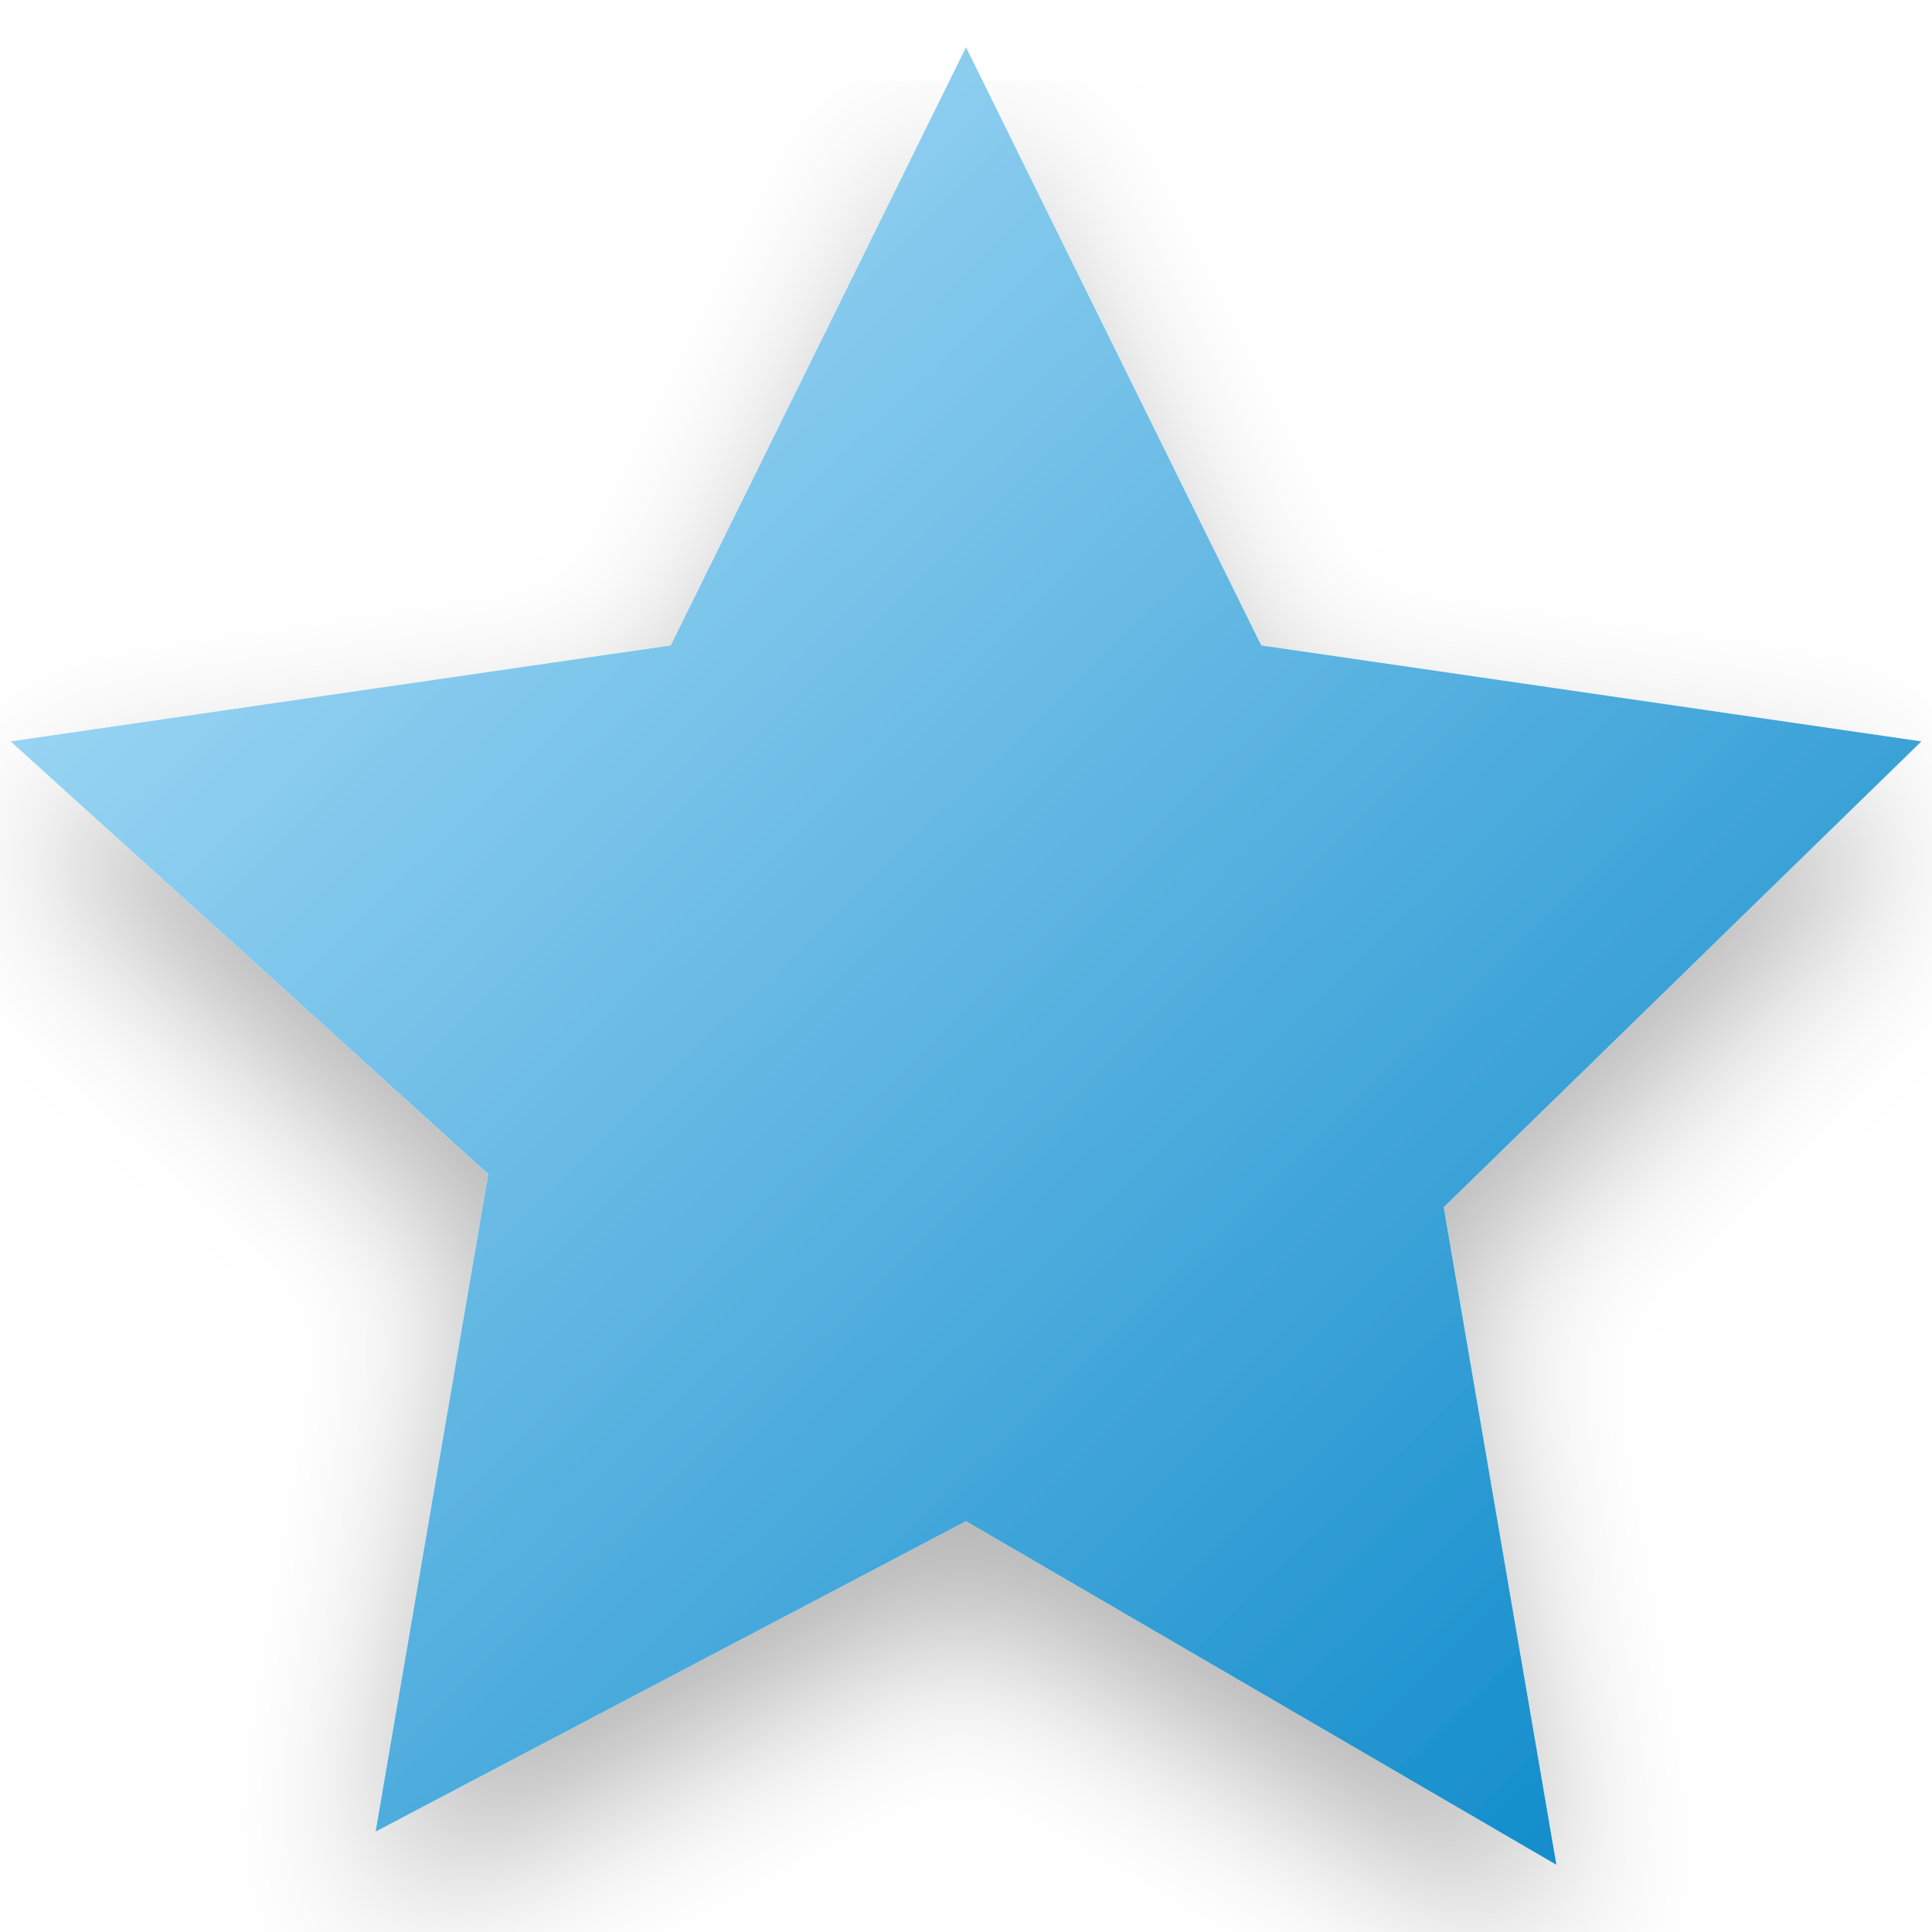
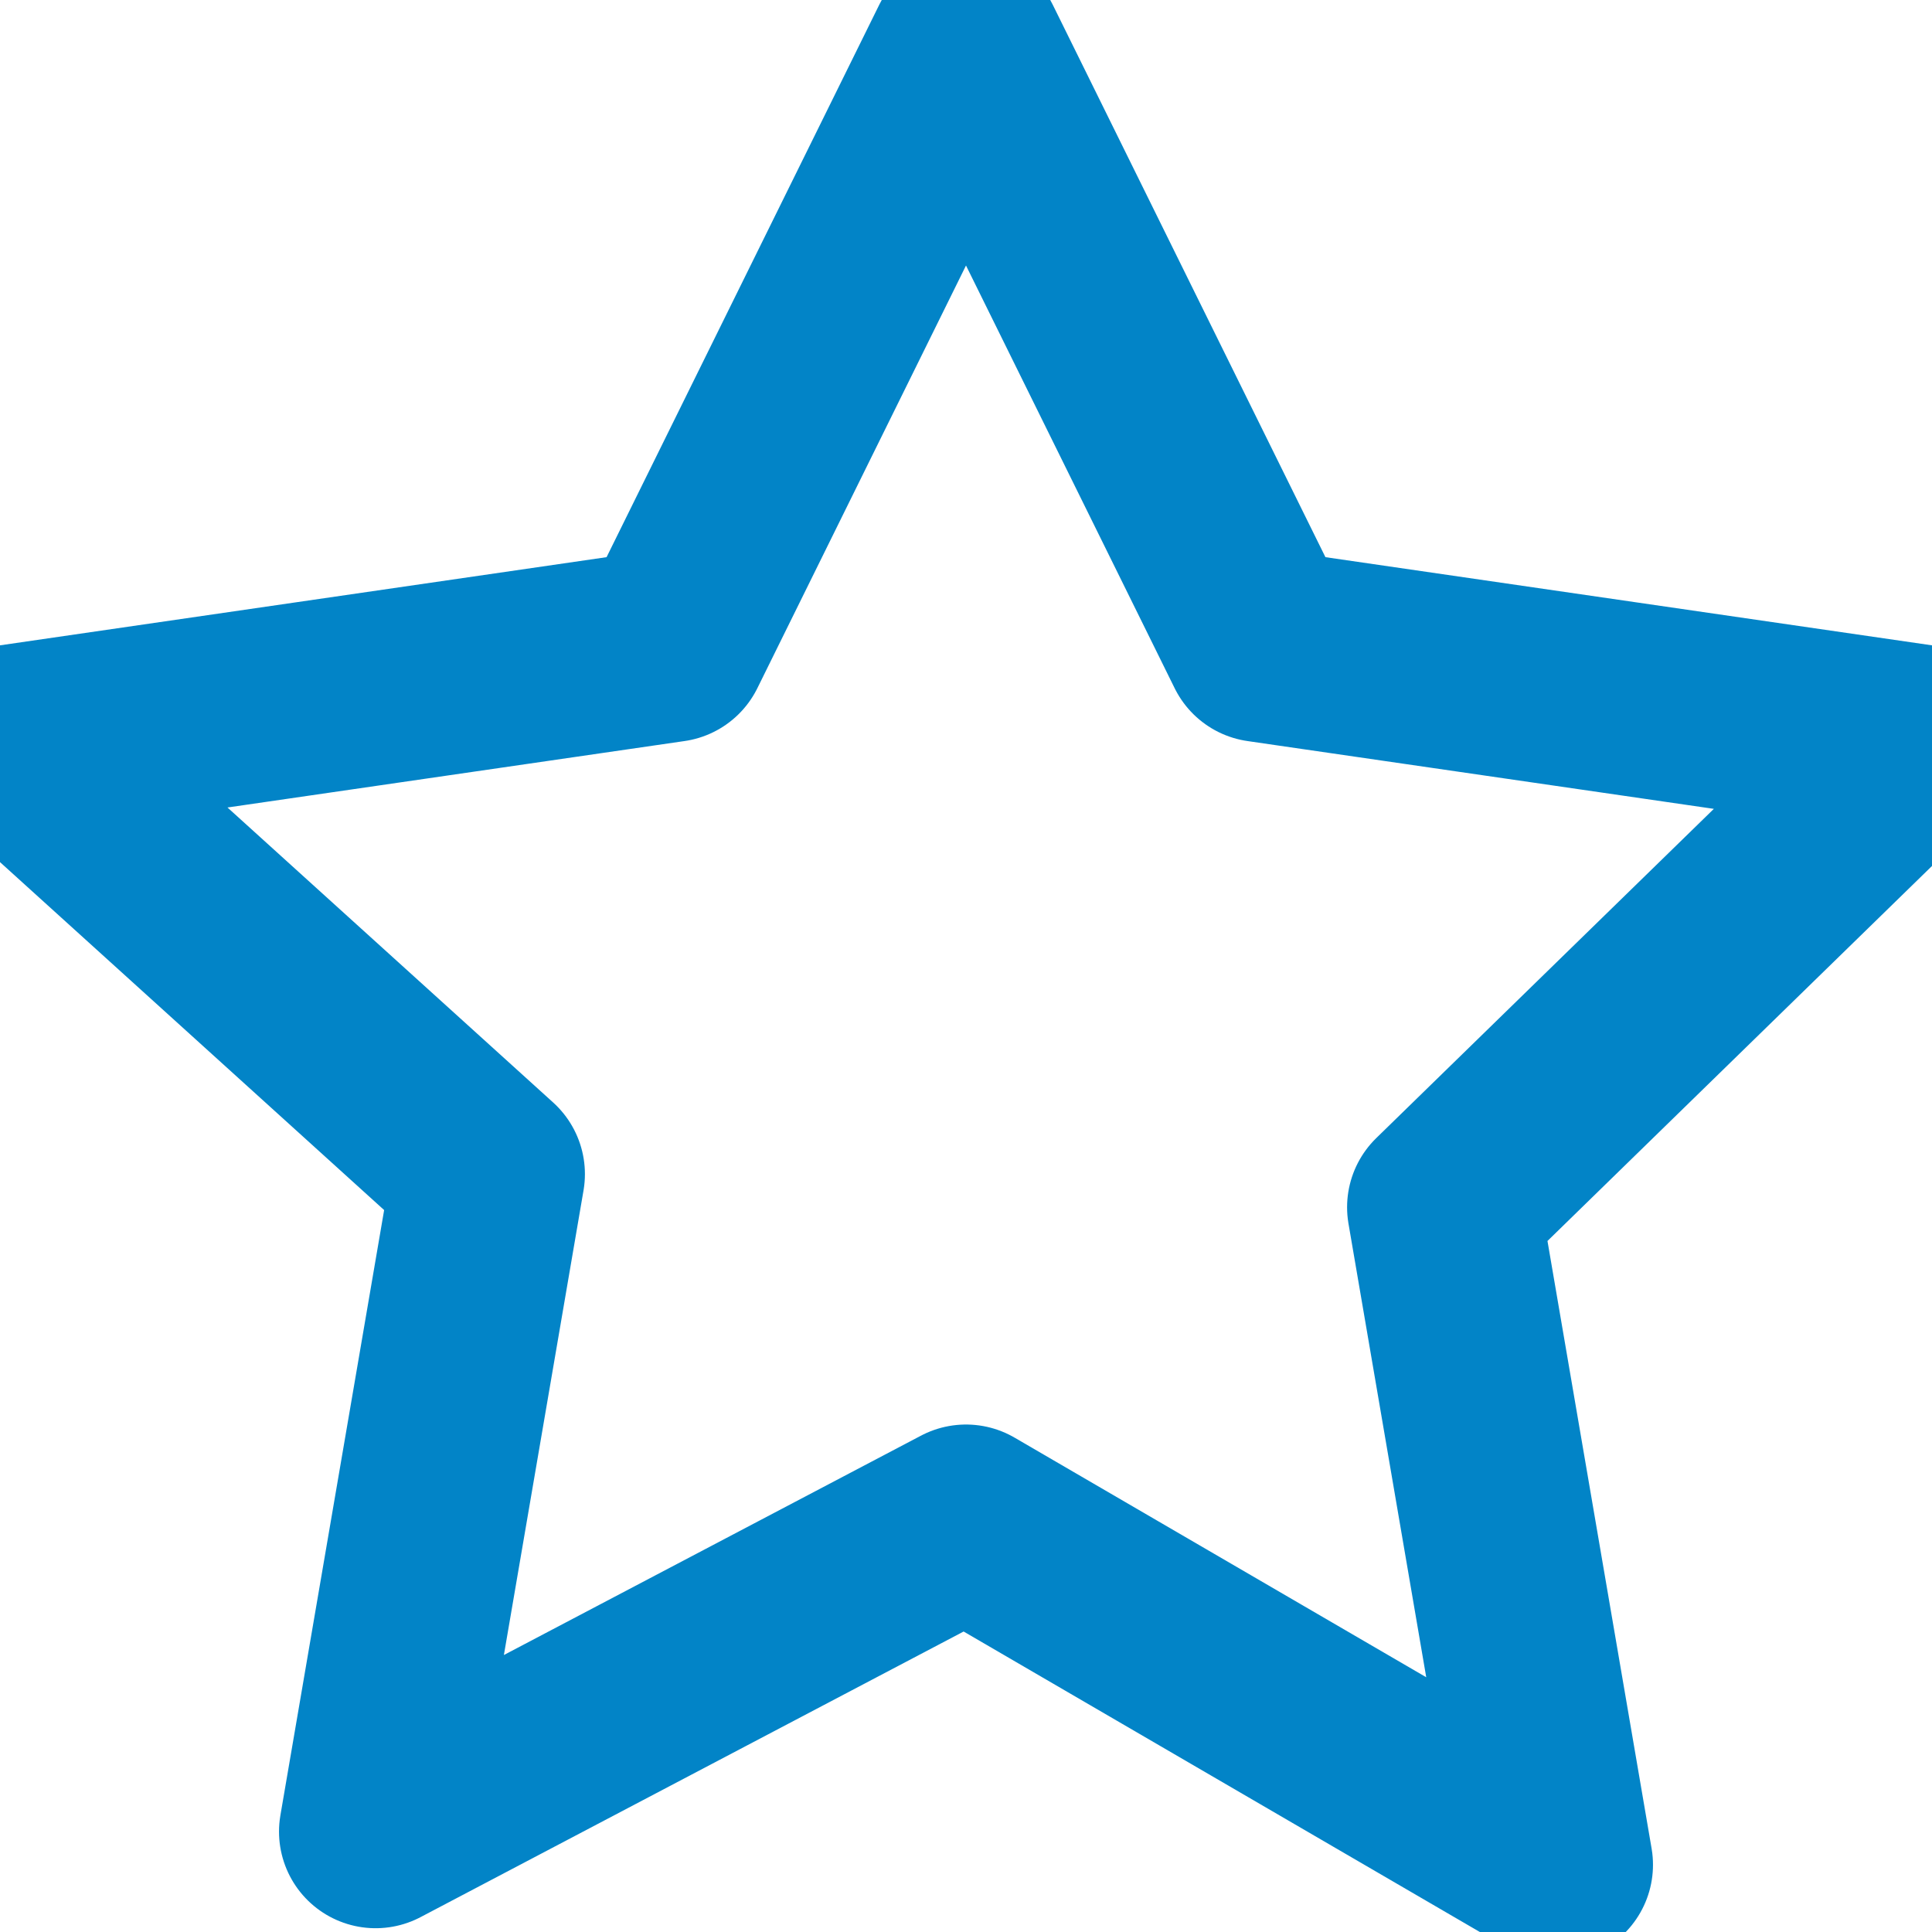
- <svg xmlns="http://www.w3.org/2000/svg" viewBox="0 0 24 24" width="100%" height="100%">
-   <defs>
-     <linearGradient id="lightBlueGrad" x1="0%" y1="0%" x2="100%" y2="100%">
-       <stop offset="0%" stop-color="#bae6fd" />
-       <stop offset="100%" stop-color="#0284c7" />
-     </linearGradient>
-     <filter id="shadow" x="-10%" y="-10%" width="130%" height="130%">
-       <feDropShadow dx="0" dy="1" stdDeviation="1" flood-opacity="0.3" />
-     </filter>
-   </defs>
-   <path filter="url(#shadow)" fill="url(#lightBlueGrad)" d="M12 .587l3.668 7.431 8.2 1.192-5.934 5.787 1.4 8.168L12 18.896l-7.334 3.857 1.4-8.168L.132 9.21l8.2-1.192L12 .587z" />
+ <svg xmlns="http://www.w3.org/2000/svg" viewBox="0 0 24 24" width="100%" height="100%" style="overflow: visible;">
+   <path fill="none" stroke="#0284c7" stroke-width="2.4" stroke-linejoin="round" d="M12 .587l3.668 7.431 8.2 1.192-5.934 5.787 1.4 8.168L12 18.896l-7.334 3.857 1.4-8.168L.132 9.21l8.2-1.192L12 .587z" />
</svg>
